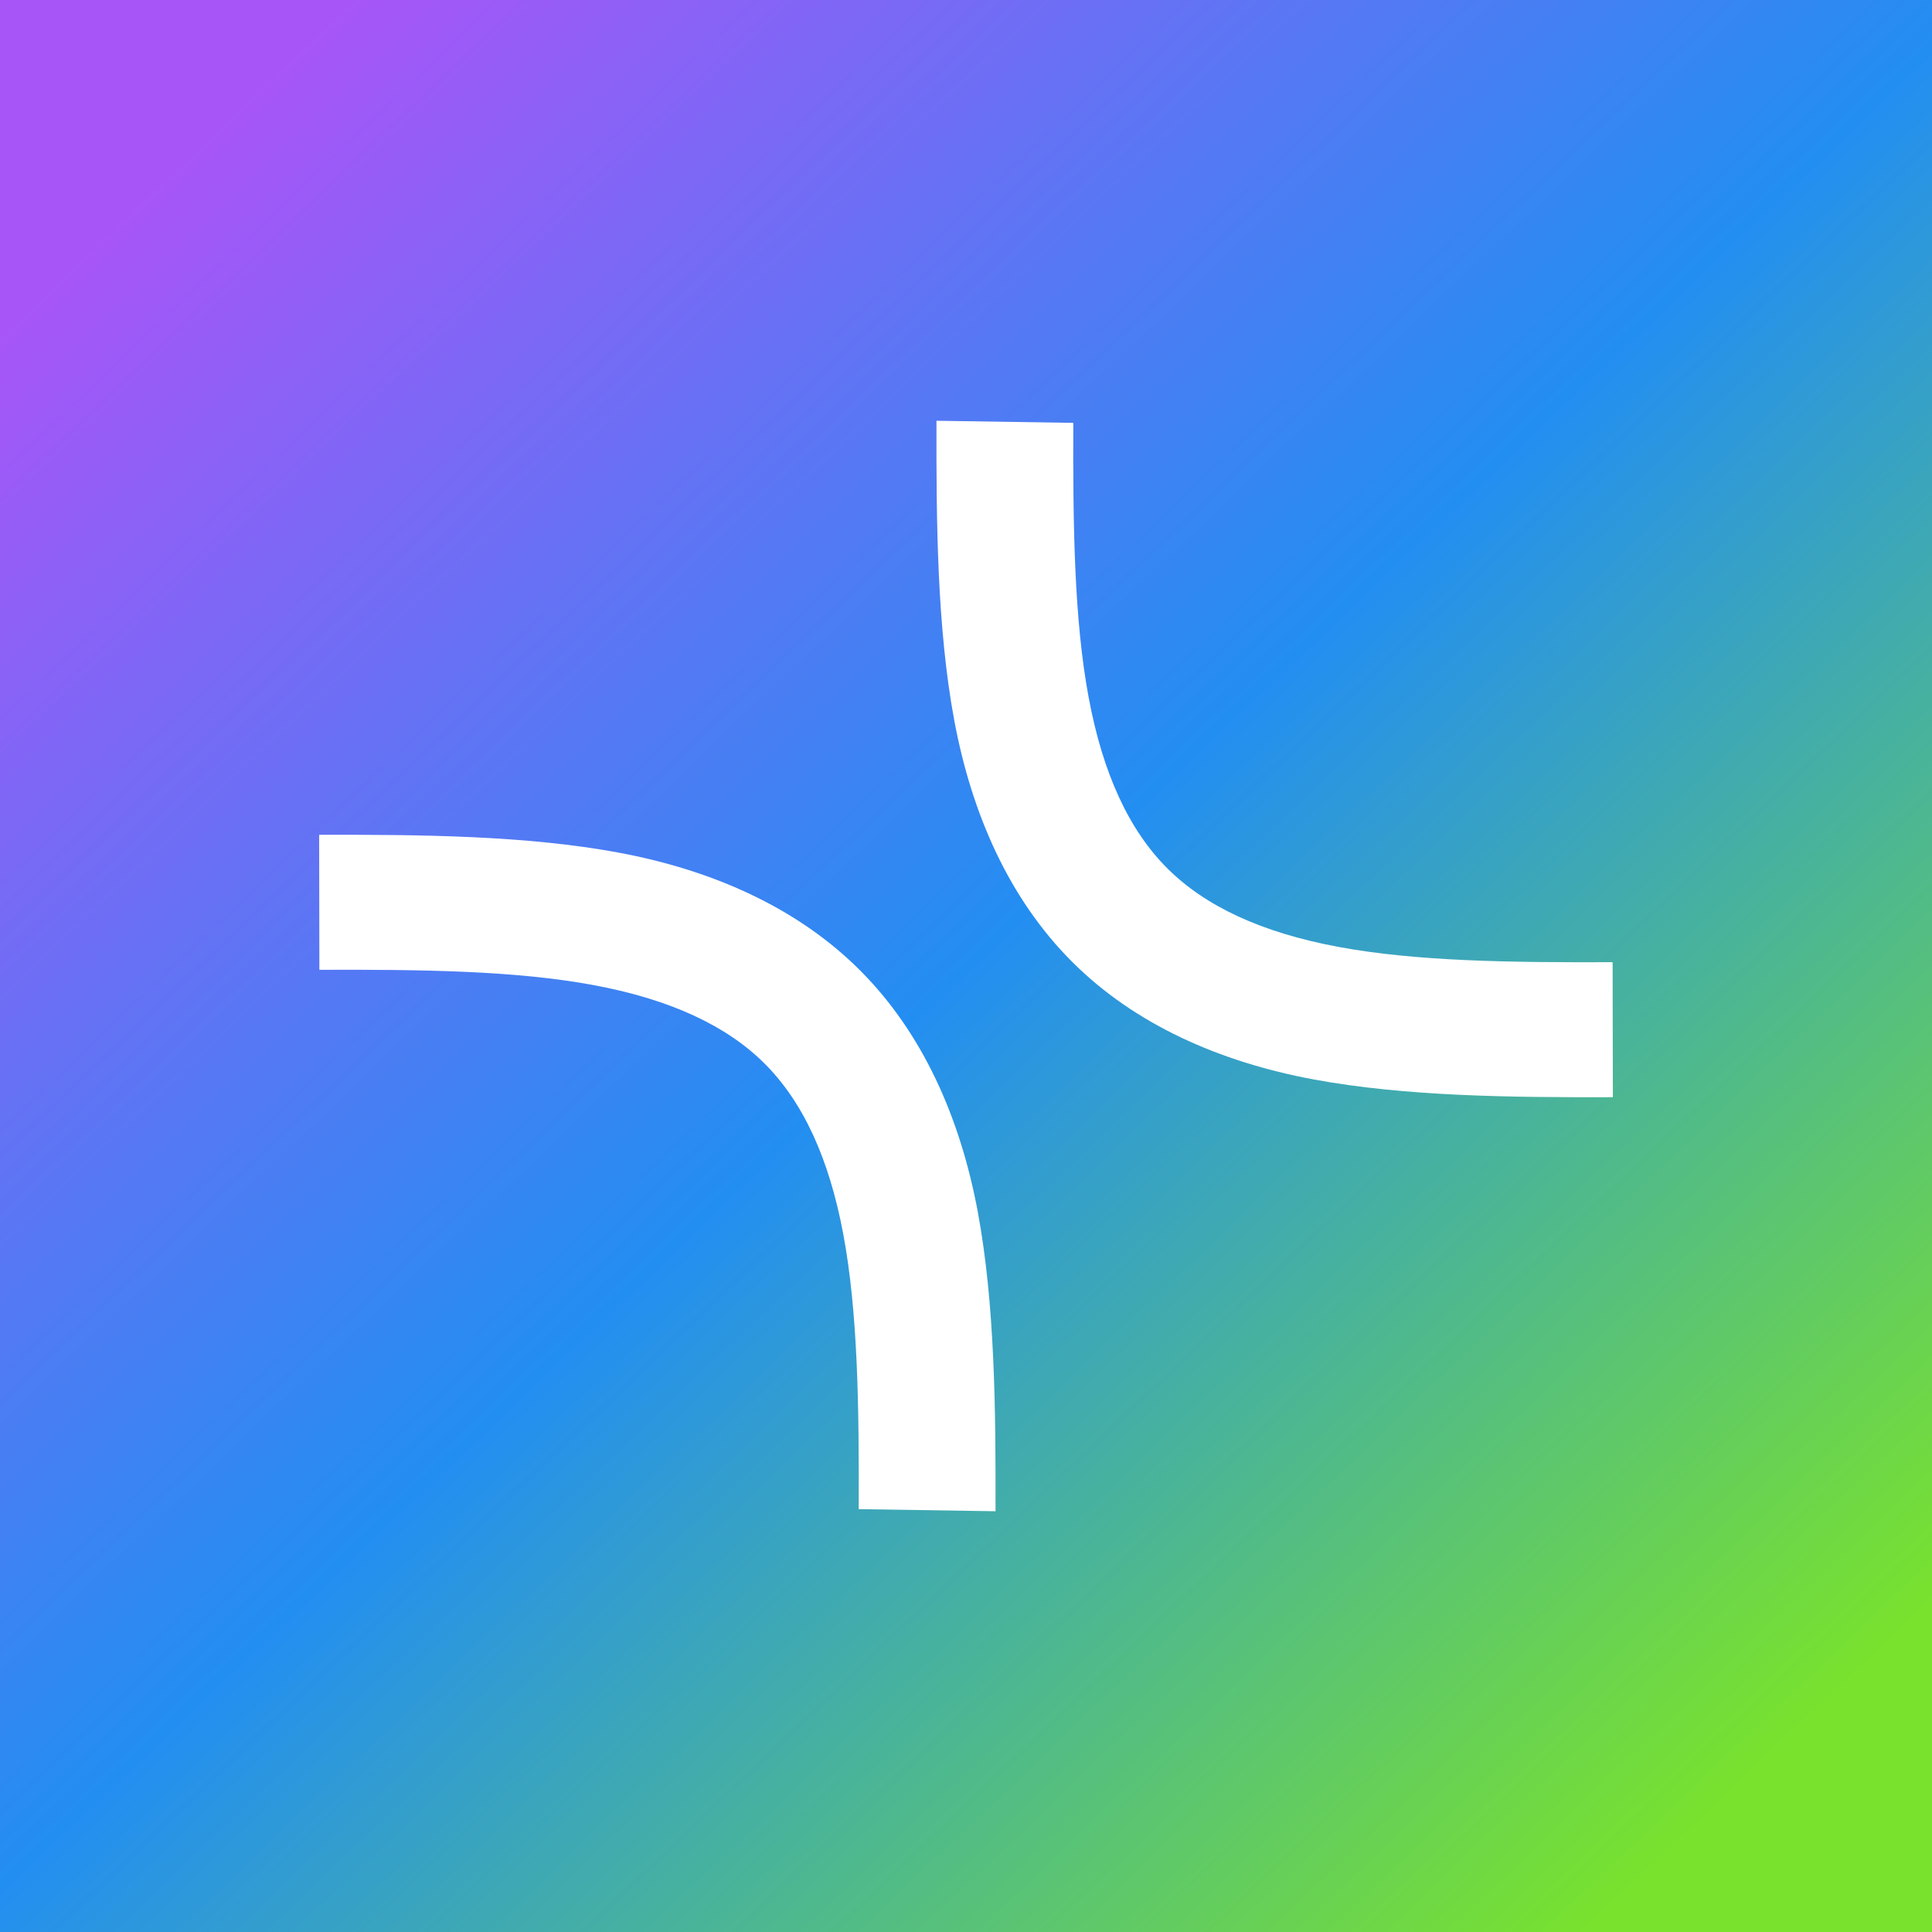
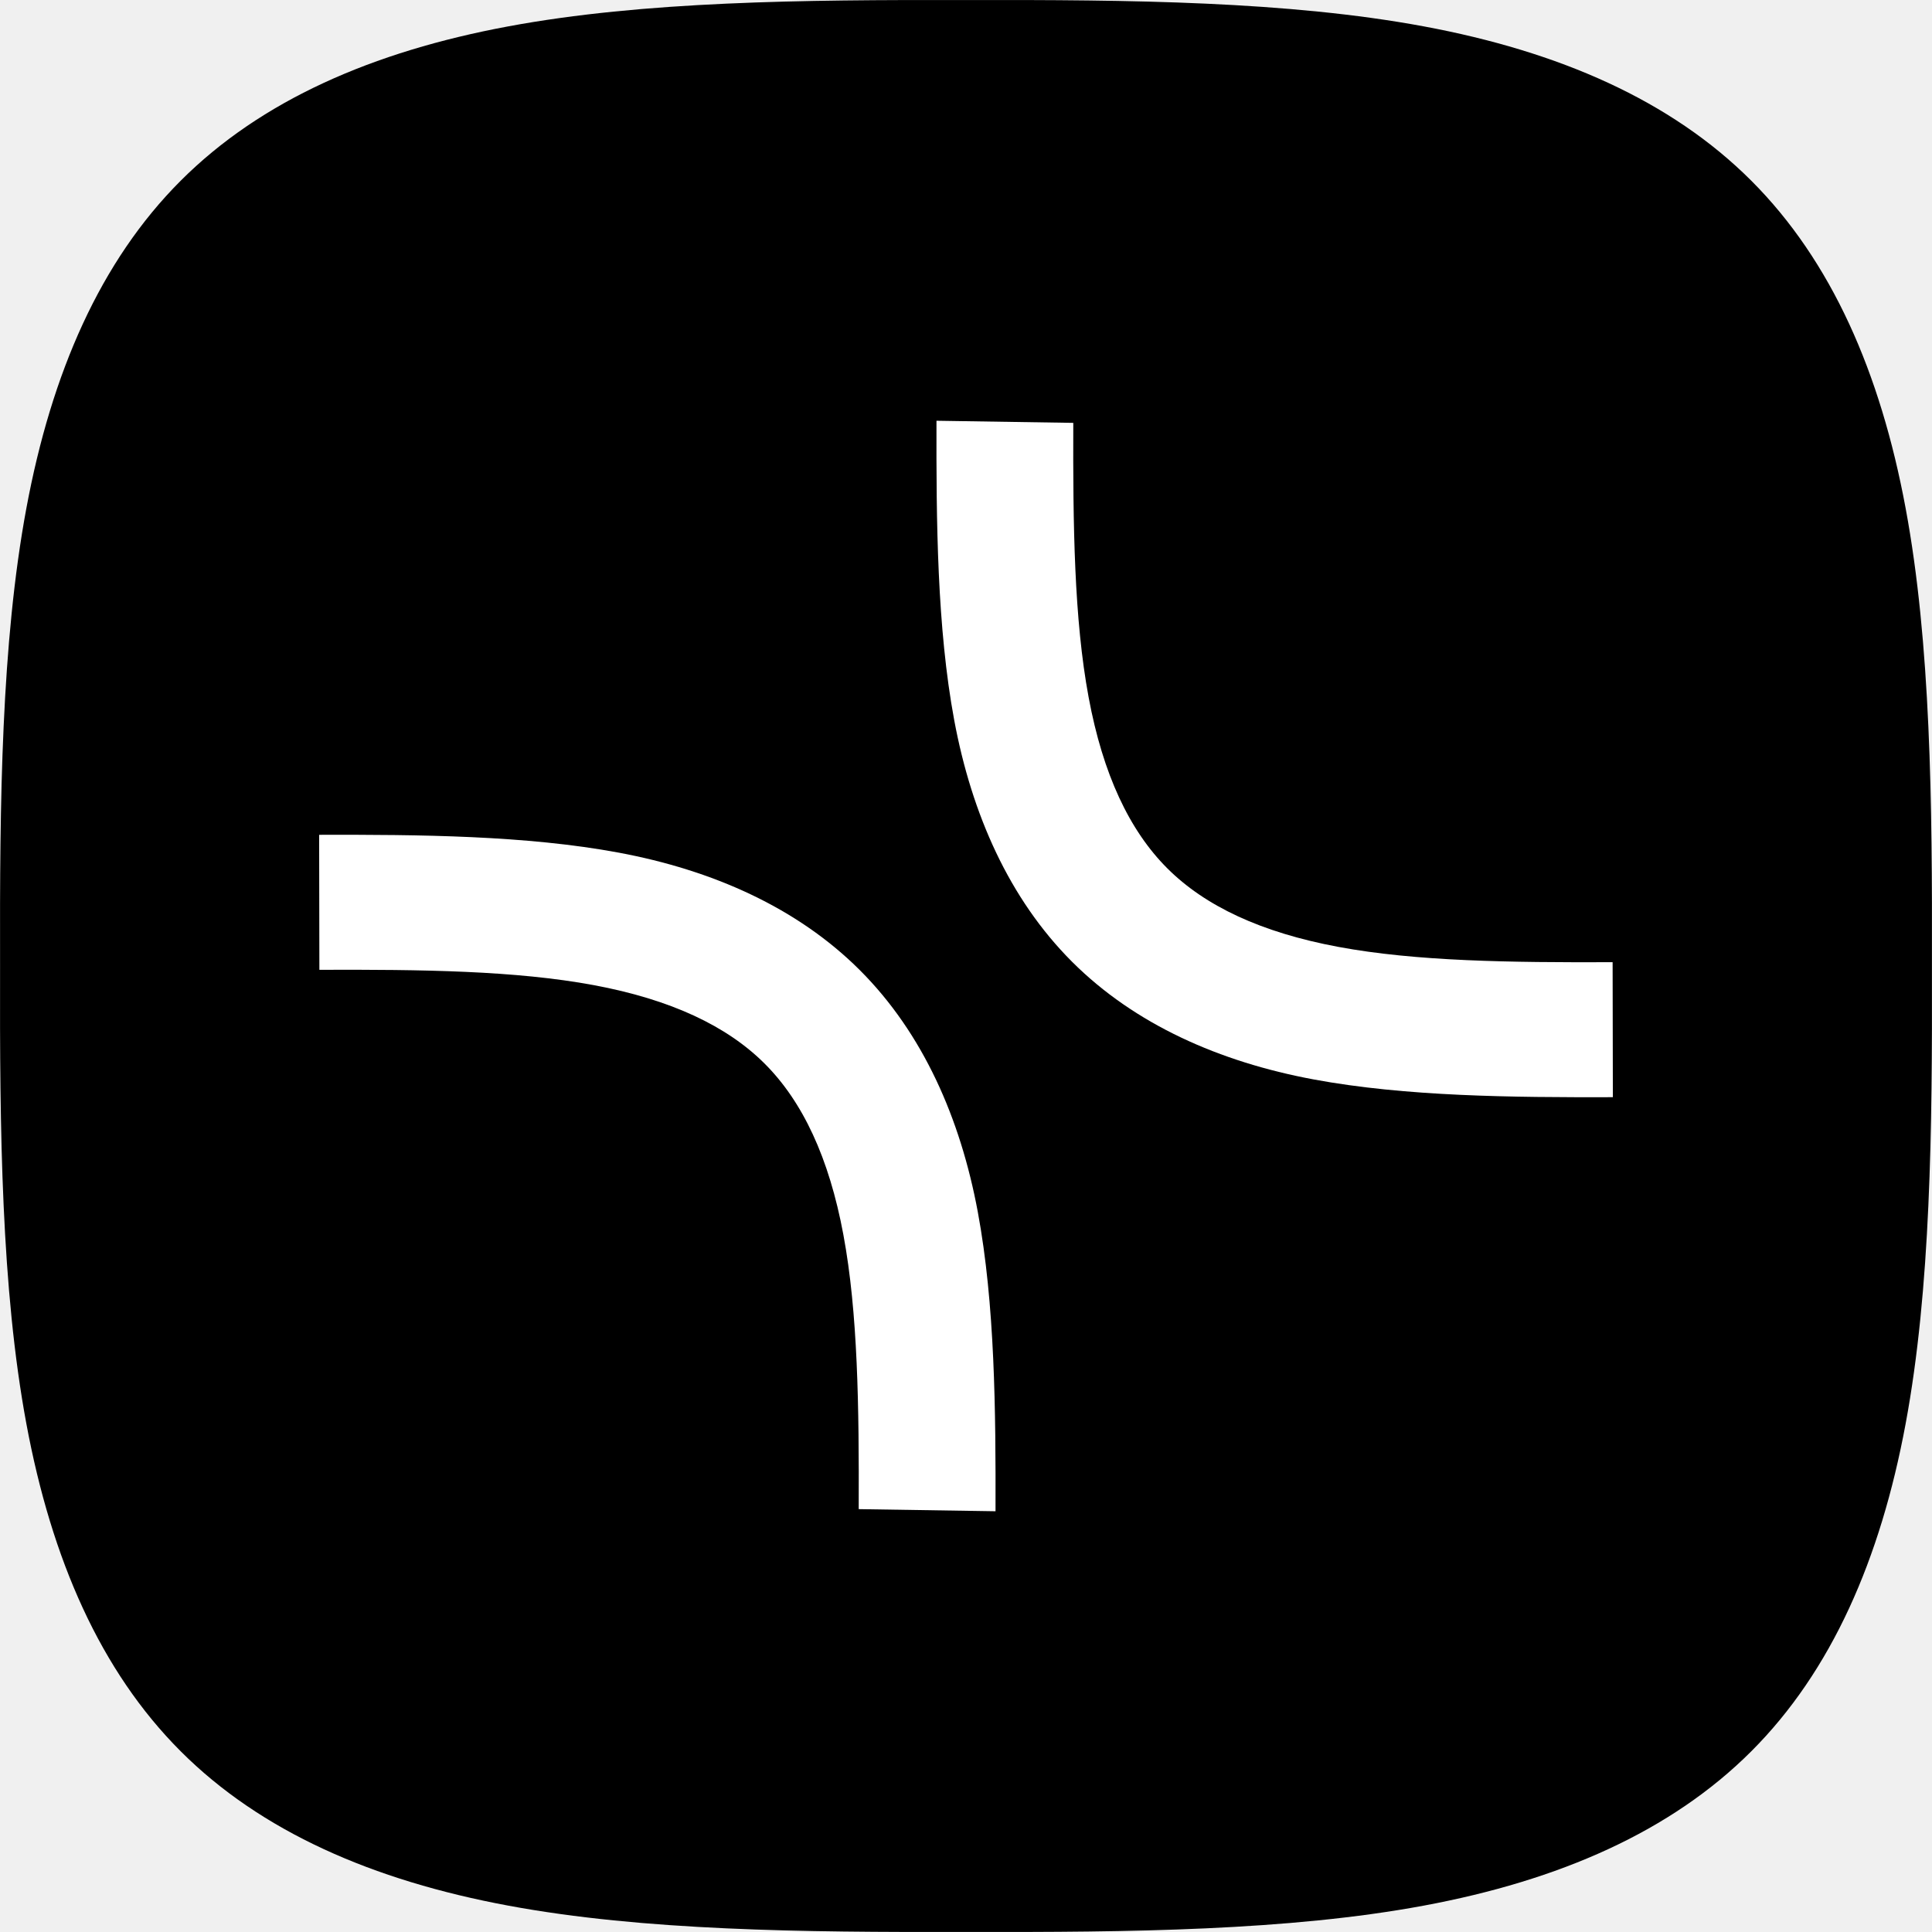
<svg xmlns="http://www.w3.org/2000/svg" width="32" height="32" viewBox="0 0 32 32" fill="none">
-   <defs>
-     <linearGradient id="bg" x1="10%" y1="8%" x2="90%" y2="92%">
-       <stop offset="0%" stop-color="#A855F7" />
-       <stop offset="50%" stop-color="#238EF2" />
-       <stop offset="100%" stop-color="#79E22D" />
-     </linearGradient>
-   </defs>
-   <rect width="32" height="32" fill="url(#bg)" />
+   <path d="M0.001 15.96C-0.005 13.294 0.02 10.659 0.437 8.417C0.854 6.174 1.663 4.323 2.993 2.993C4.323 1.663 6.174 0.854 8.417 0.437C10.659 0.02 13.294-0.005 15.96 0.001L16.04 0.001C18.706-0.005 21.34 0.02 23.583 0.437C25.826 0.854 27.677 1.663 29.007 2.993C30.337 4.323 31.146 6.174 31.563 8.417C31.98 10.659 32.005 13.294 31.999 15.96L31.999 16.04C32.005 18.706 31.98 21.34 31.563 23.583C31.146 25.826 30.337 27.677 29.007 29.007C27.677 30.337 25.826 31.146 23.583 31.563C21.34 31.98 18.706 32.005 16.04 31.999L15.96 31.999C13.294 32.005 10.659 31.98 8.417 31.563C6.174 31.146 4.323 30.337 2.993 29.007C1.663 27.677 0.854 25.826 0.437 23.583C0.02 21.34-0.005 18.706 0.001 16.04Z" fill="black" />
  <path d="M17.777 7.004C17.771 8.698 17.79 10.255 18.031 11.549C18.268 12.826 18.707 13.755 19.333 14.381C19.959 15.007 20.888 15.445 22.165 15.683C23.459 15.924 25.016 15.943 26.71 15.937L26.714 18.173C25.05 18.177 23.286 18.163 21.754 17.878C20.203 17.589 18.797 16.97 17.755 15.928C16.714 14.886 16.094 13.481 15.805 11.929C15.52 10.397 15.507 8.633 15.511 6.969L17.777 7.004Z" fill="white" />
  <path d="M14.223 24.996C14.229 23.302 14.21 21.745 13.969 20.451C13.732 19.174 13.293 18.245 12.667 17.619C12.041 16.993 11.112 16.555 9.835 16.317C8.541 16.076 6.984 16.057 5.29 16.063L5.286 13.827C6.95 13.823 8.714 13.837 10.246 14.122C11.797 14.411 13.203 15.03 14.245 16.072C15.286 17.114 15.906 18.519 16.195 20.071C16.48 21.603 16.493 23.367 16.489 25.031L14.223 24.996Z" fill="white" />
</svg>
